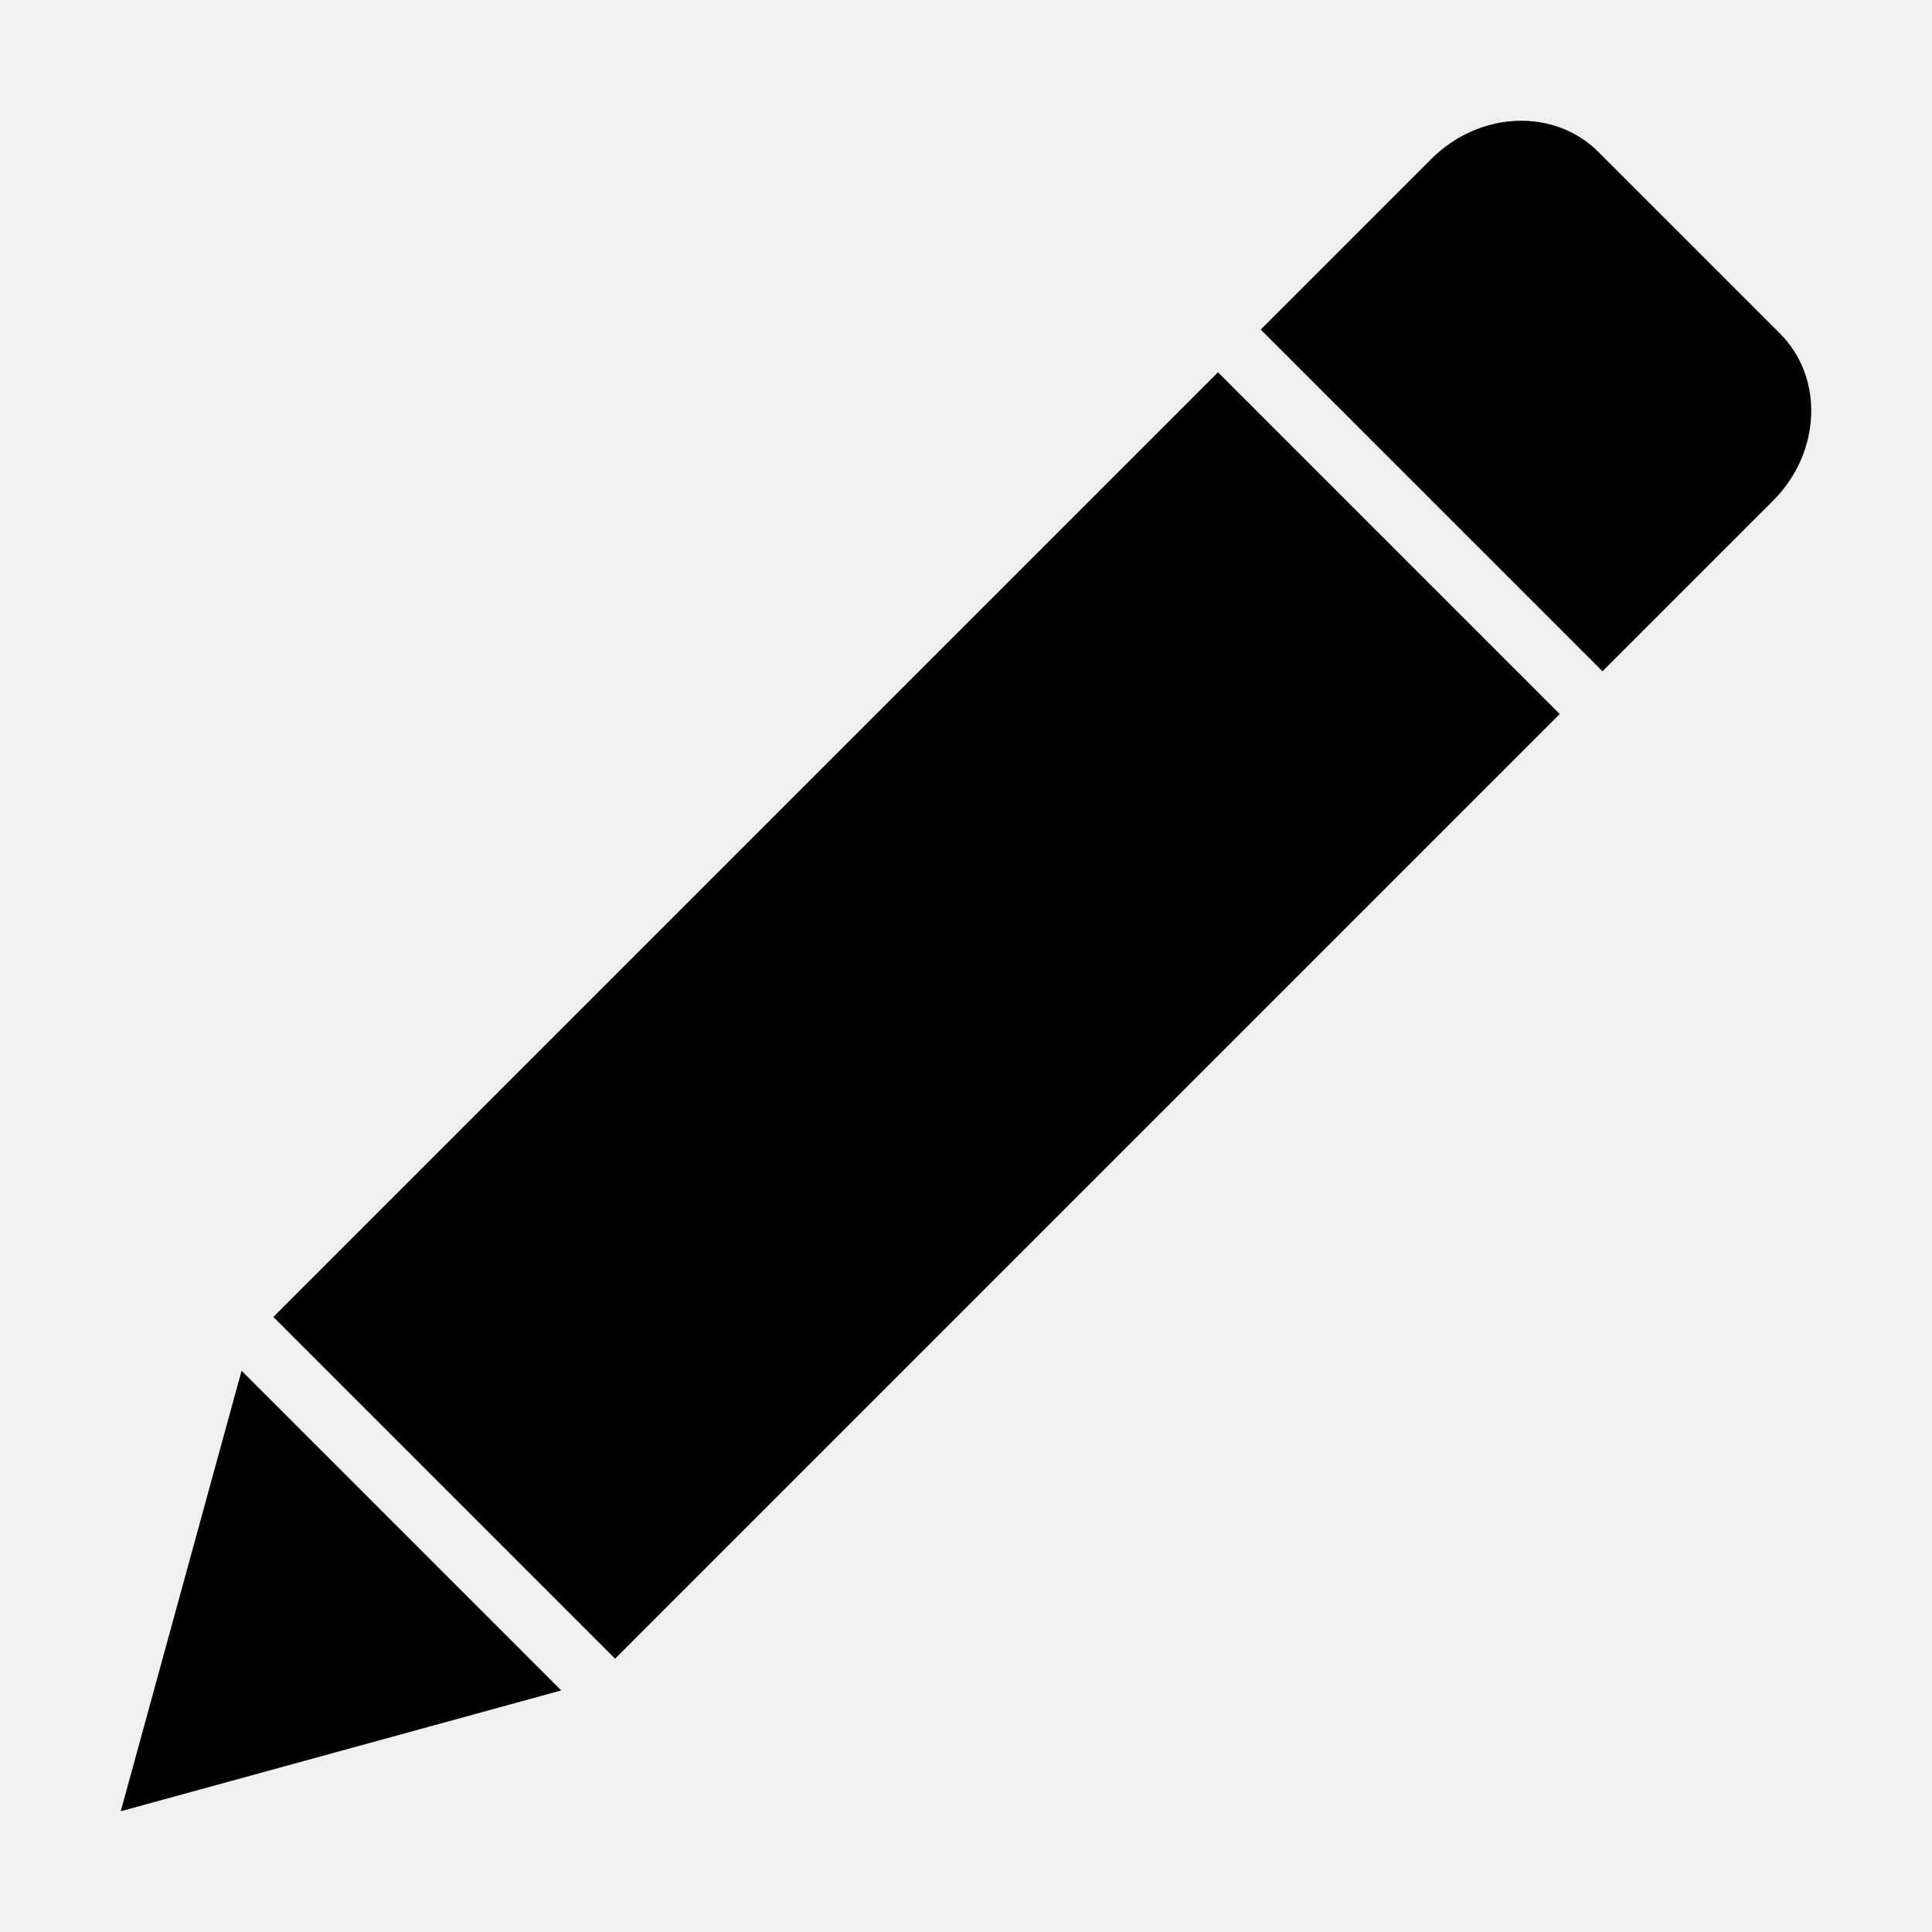
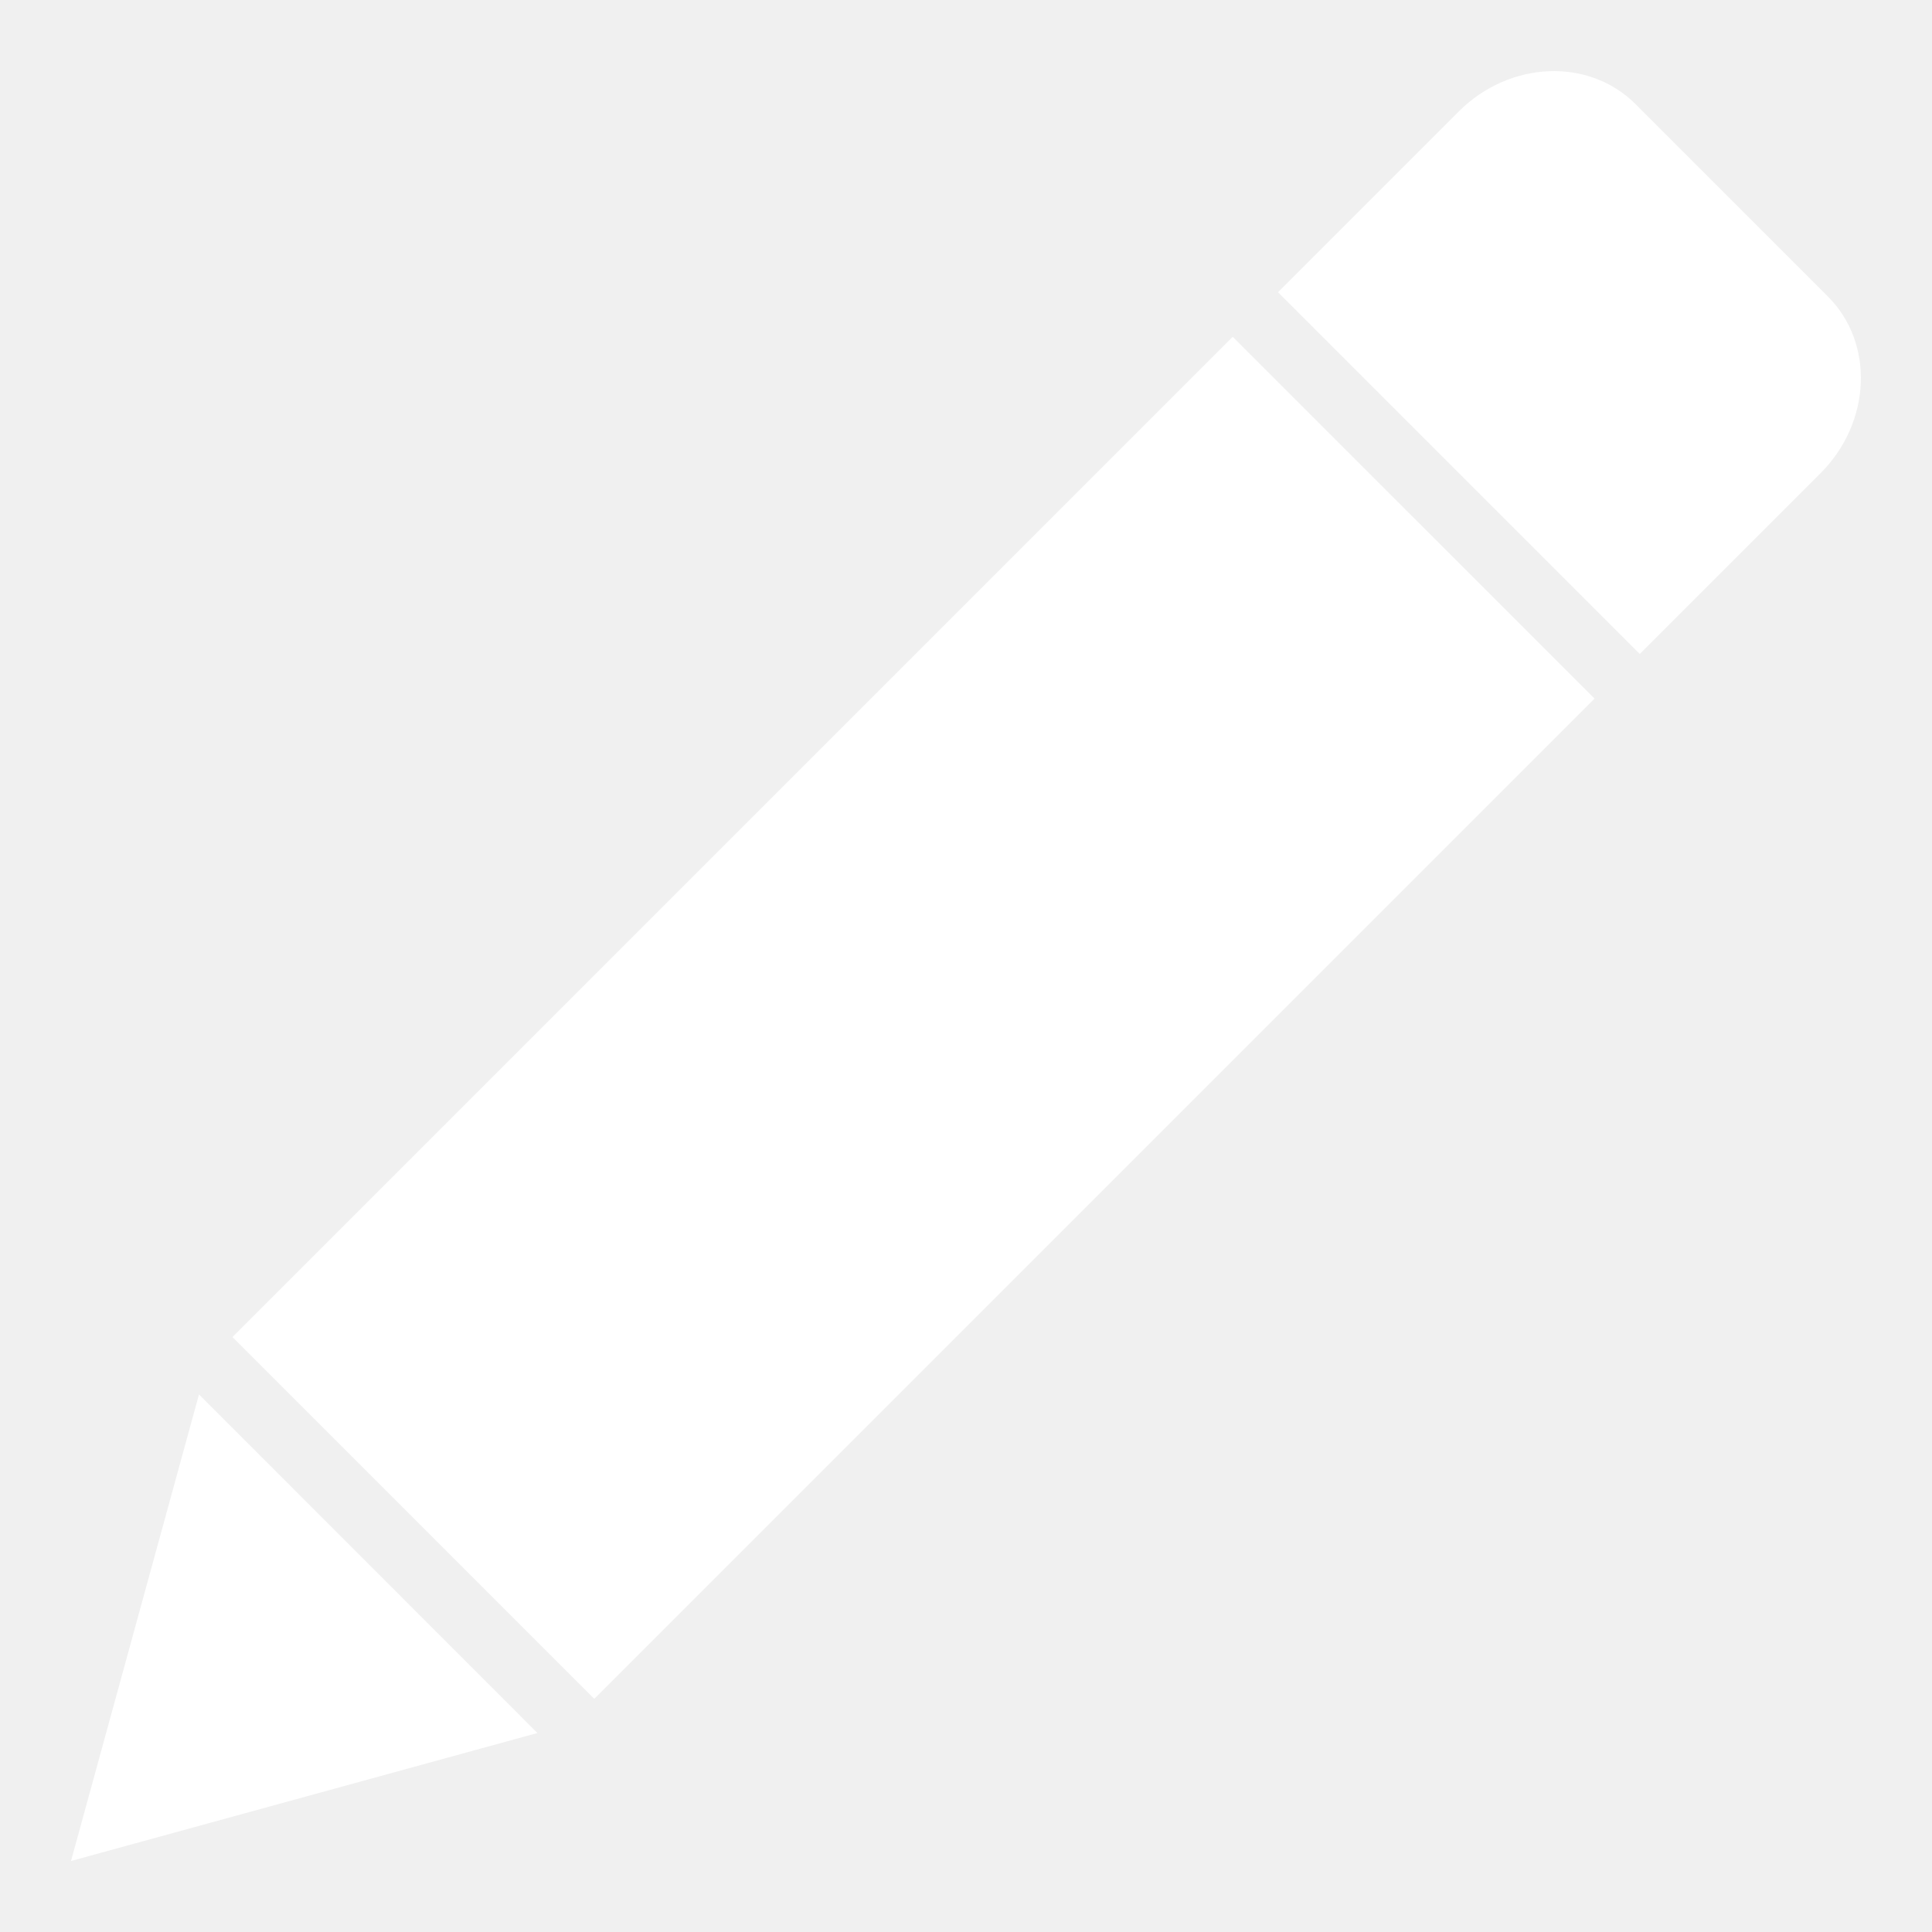
- <svg xmlns="http://www.w3.org/2000/svg" version="1.1" id="Layer_1" x="0px" y="0px" width="512px" height="512px" viewBox="0 0 512 512" enable-background="new 0 0 512 512" xml:space="preserve">
+ <svg xmlns="http://www.w3.org/2000/svg" version="1.1" id="Layer_1" x="0px" y="0px" width="12px" height="12px" viewBox="248.5 264.5 12 12" enable-background="new 248.5 264.5 12 12" xml:space="preserve">
  <g>
-     <rect x="178.846" y="92.087" transform="matrix(-0.7071 -0.7071 0.7071 -0.7071 224.3476 631.1498)" width="128.085" height="354.049" />
-     <path d="M471.723,88.393l-48.115-48.114c-11.723-11.724-31.558-10.896-44.304,1.85l-45.202,45.203l90.569,90.568l45.202-45.202   C482.616,119.952,483.445,100.116,471.723,88.393z" />
-     <polygon points="64.021,363.252 32,480 148.737,447.979  " />
+     <rect x="252.585" y="266.433" transform="matrix(0.7071 0.7071 -0.7071 0.7071 265.9485 -100.4057)" fill="#FFFFFF" width="3.178" height="8.786" />
+     <path fill="#FFFFFF" d="M259.853,266.341l-1.194-1.194c-0.291-0.291-0.783-0.27-1.099,0.046l-1.122,1.122l2.247,2.247l1.122-1.122   C260.123,267.124,260.144,266.632,259.853,266.341z" />
+     <polygon fill="#FFFFFF" points="249.736,273.161 248.941,276.059 251.838,275.264  " />
  </g>
</svg>
